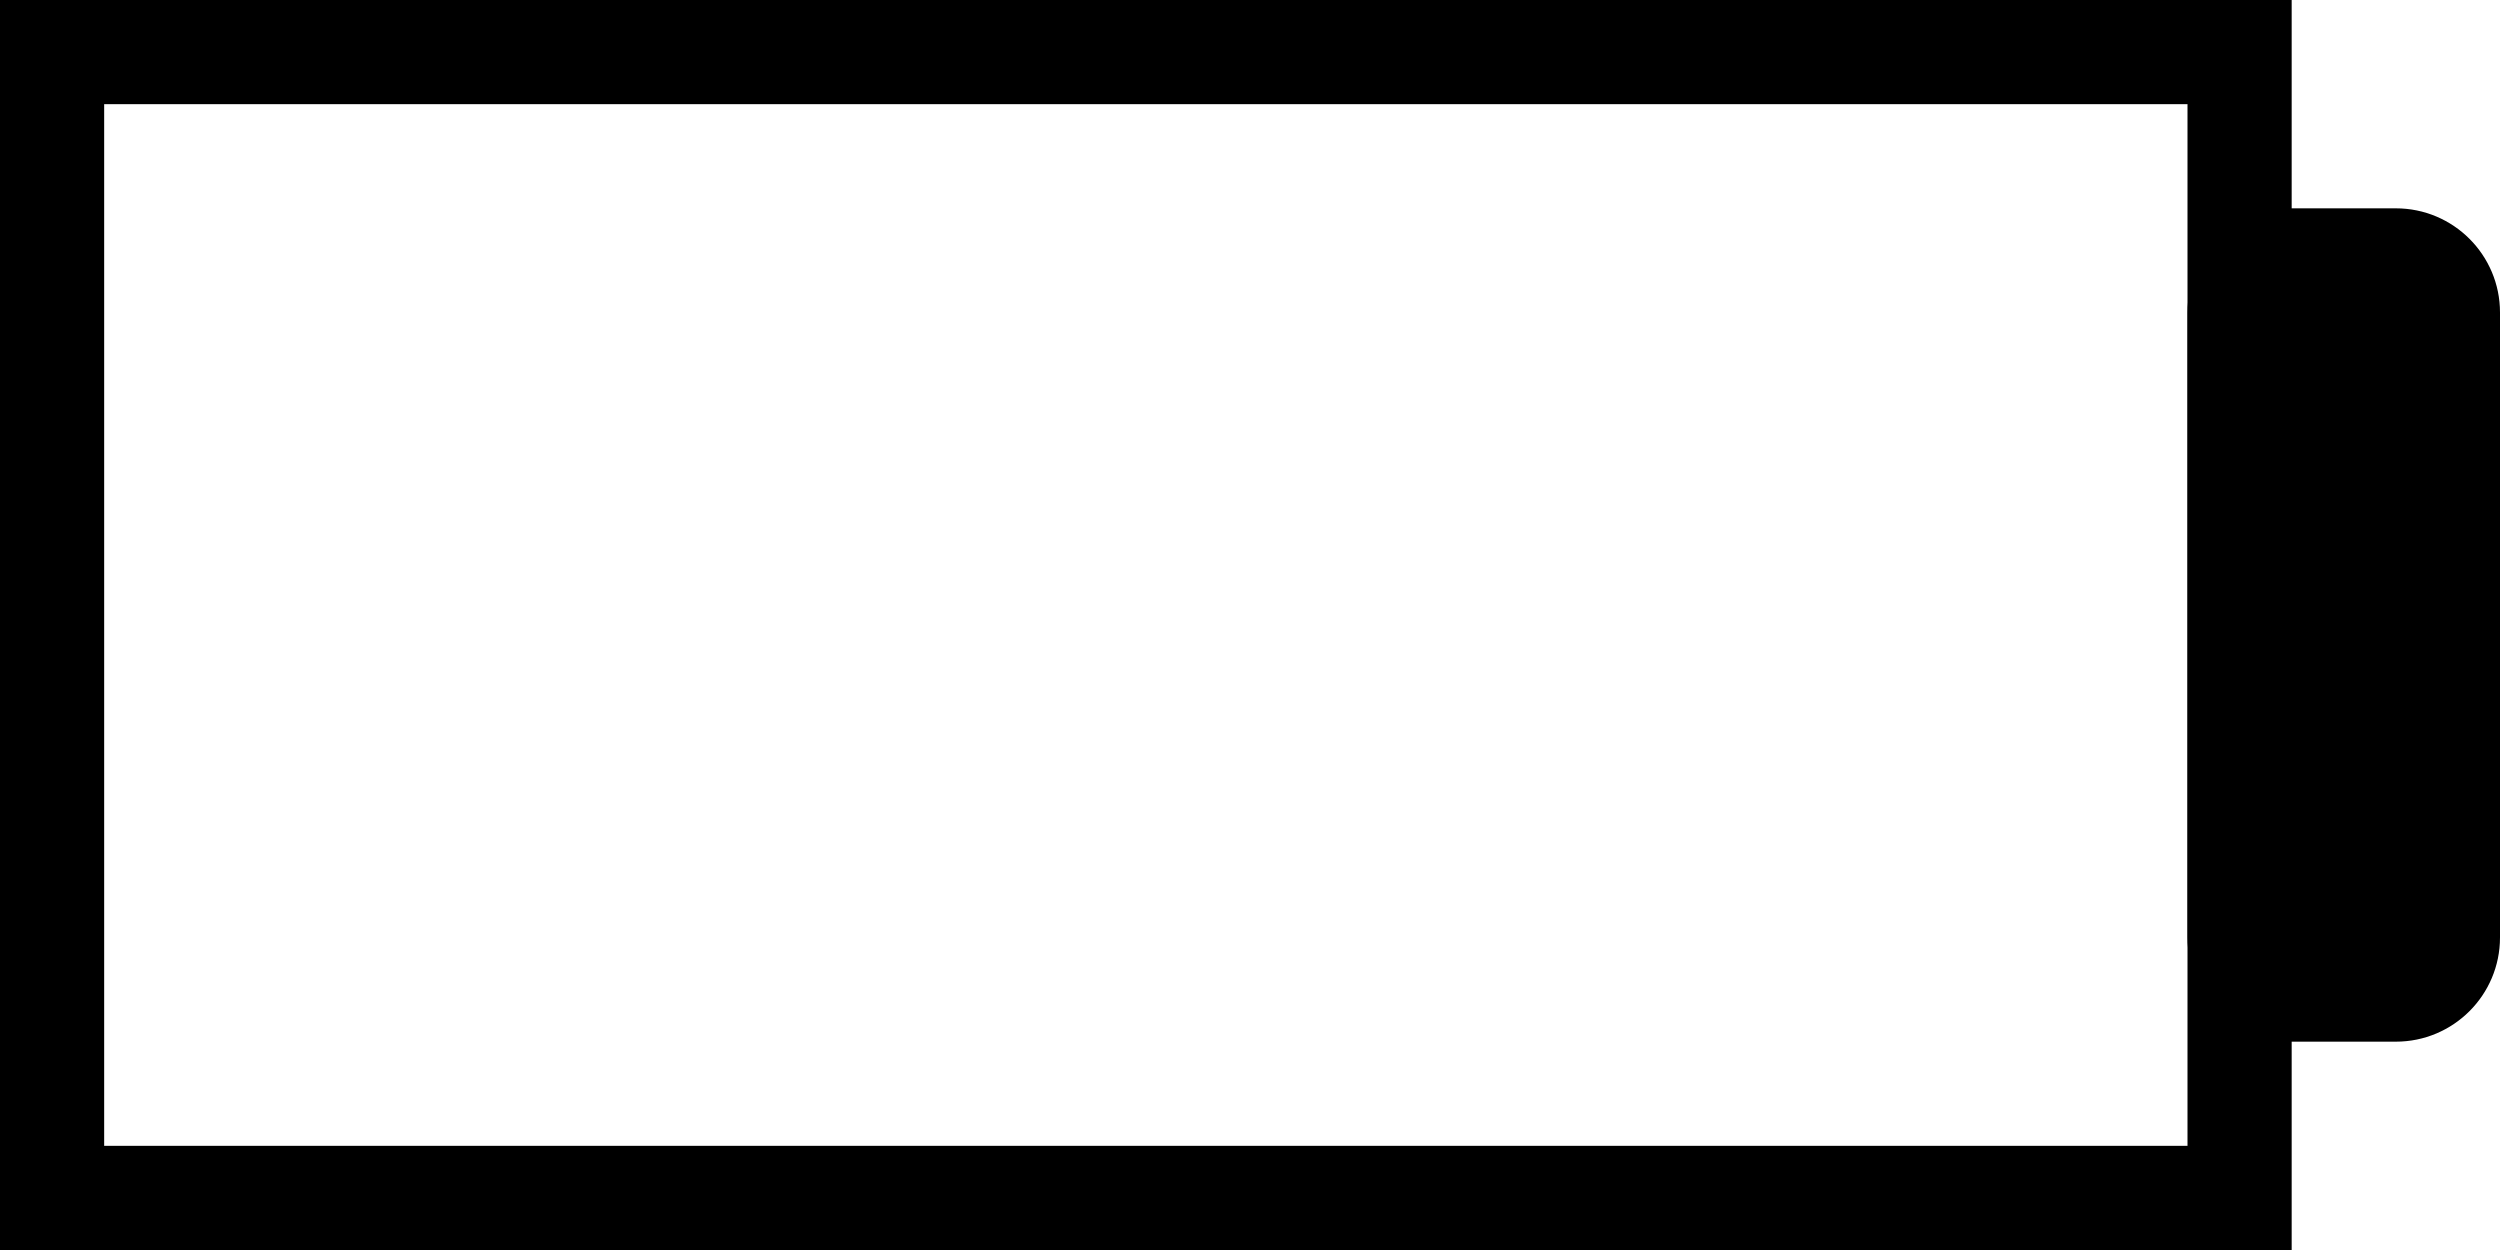
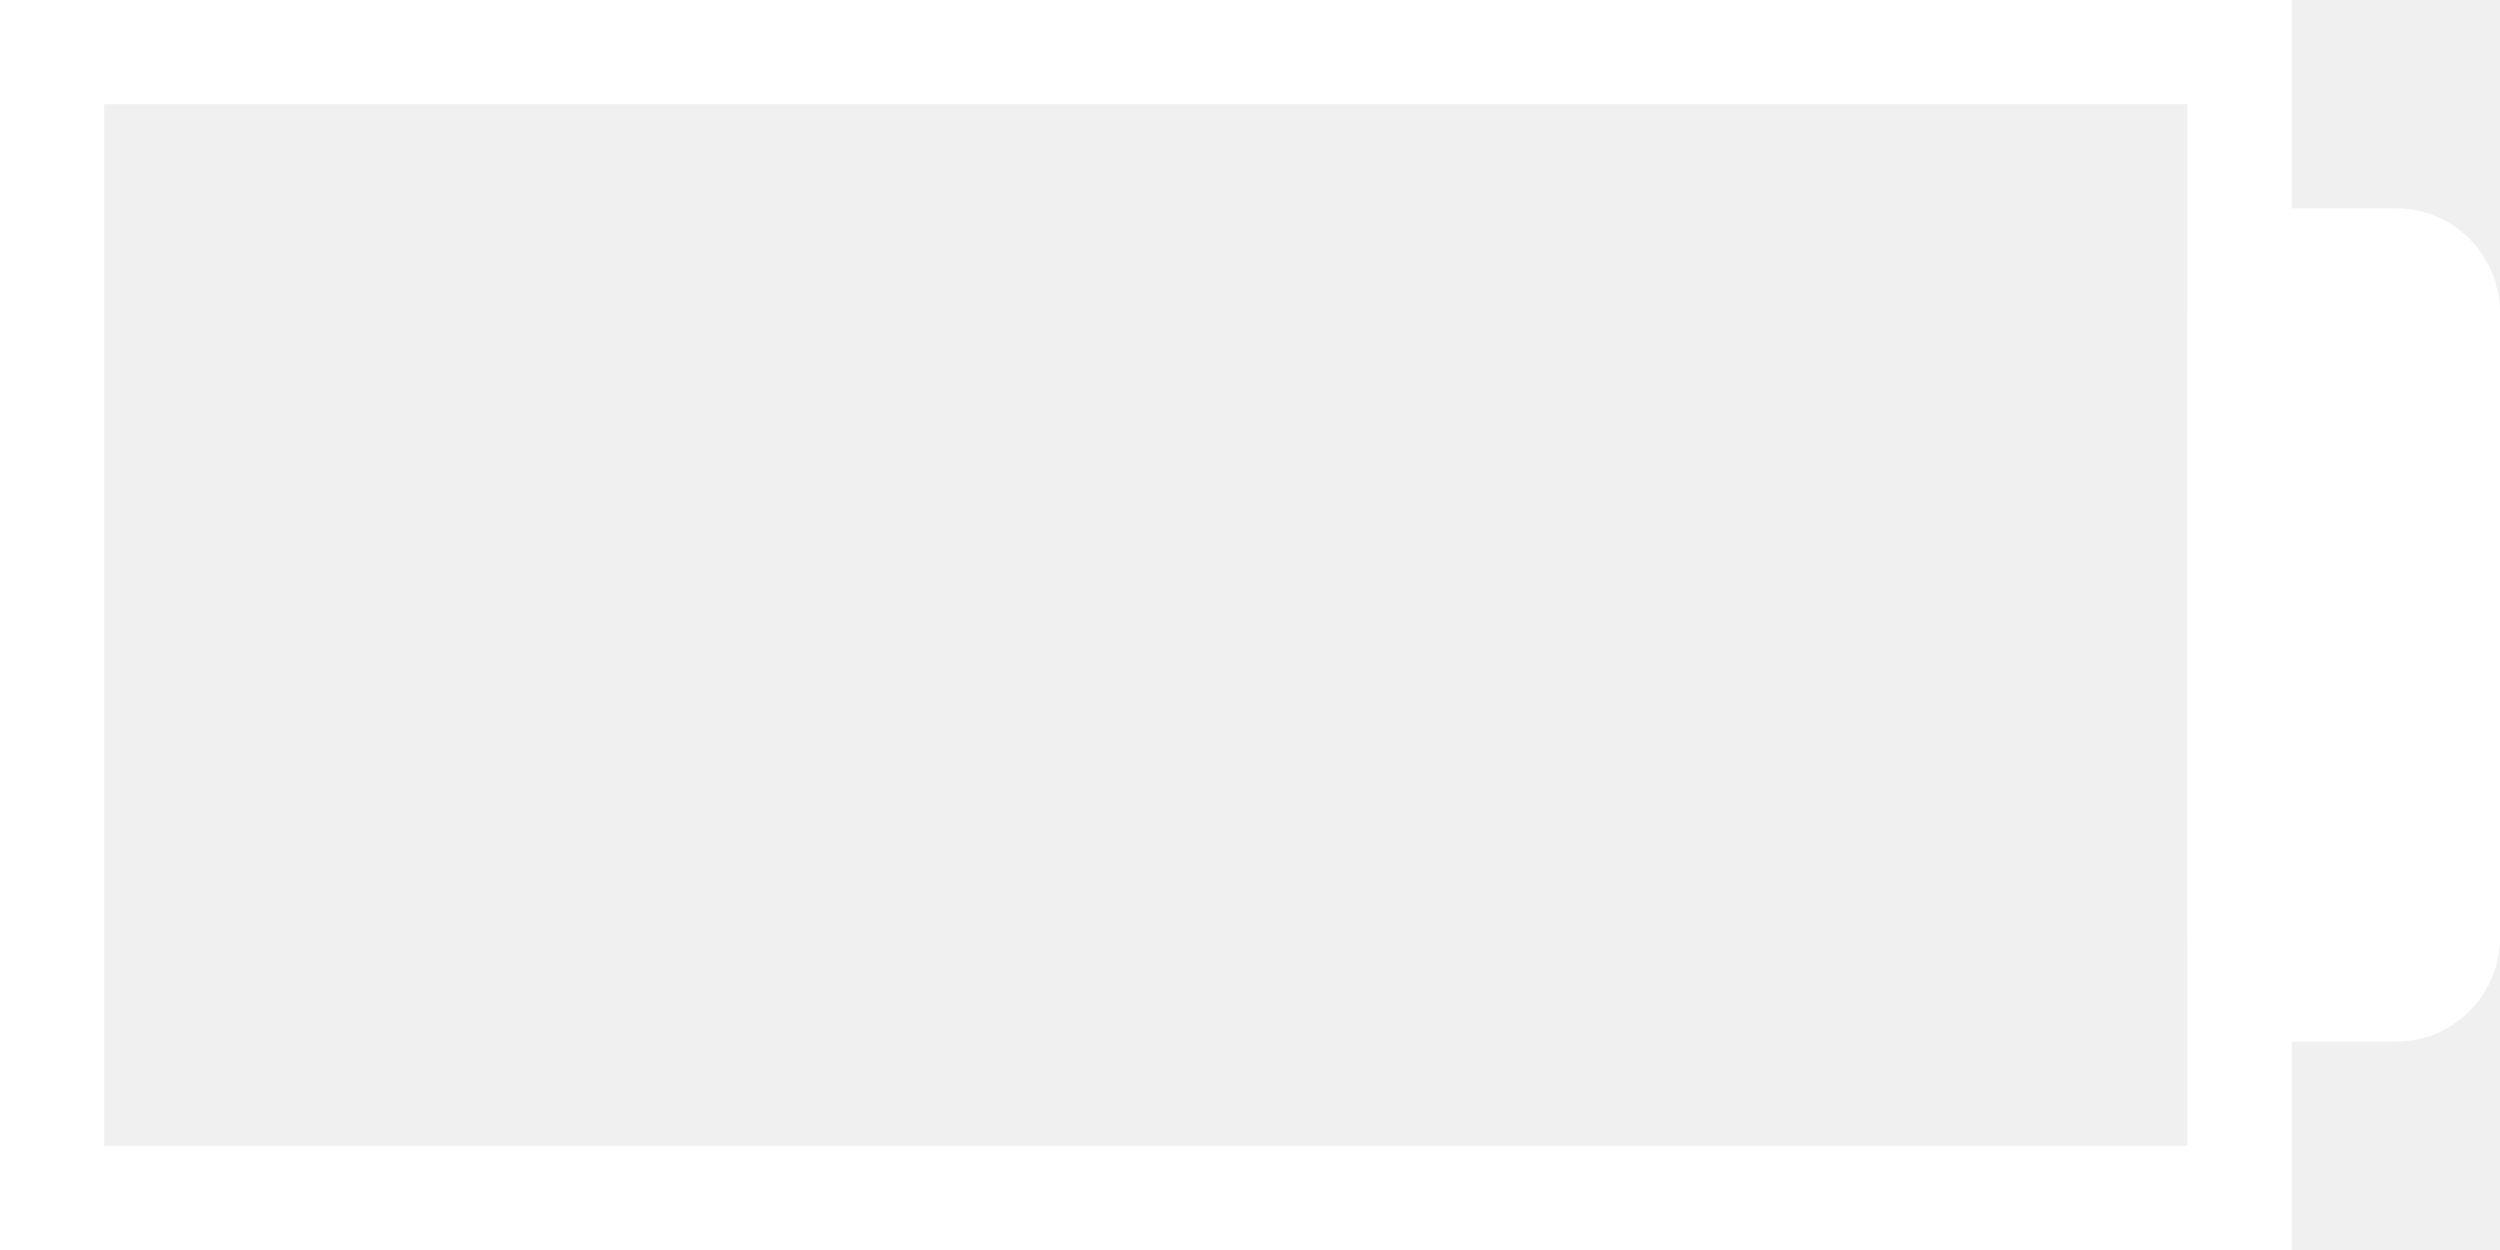
<svg xmlns="http://www.w3.org/2000/svg" width="24" height="12" viewBox="0 0 24 12" fill="none">
-   <rect width="24" height="12" fill="white" />
-   <g style="mix-blend-mode:difference">
-     <path d="M22 12H0V0H22V12ZM1 1V11H21V1H1Z" fill="white" />
-     <rect x="21" y="2" width="3" height="8" rx="1" fill="white" />
-   </g>
+   <path d="M22 12H0V0H22V12ZM1 1V11H21V1H1Z" fill="white" />
+   <rect x="21" y="2" width="3" height="8" rx="1" fill="white" />
</svg>
